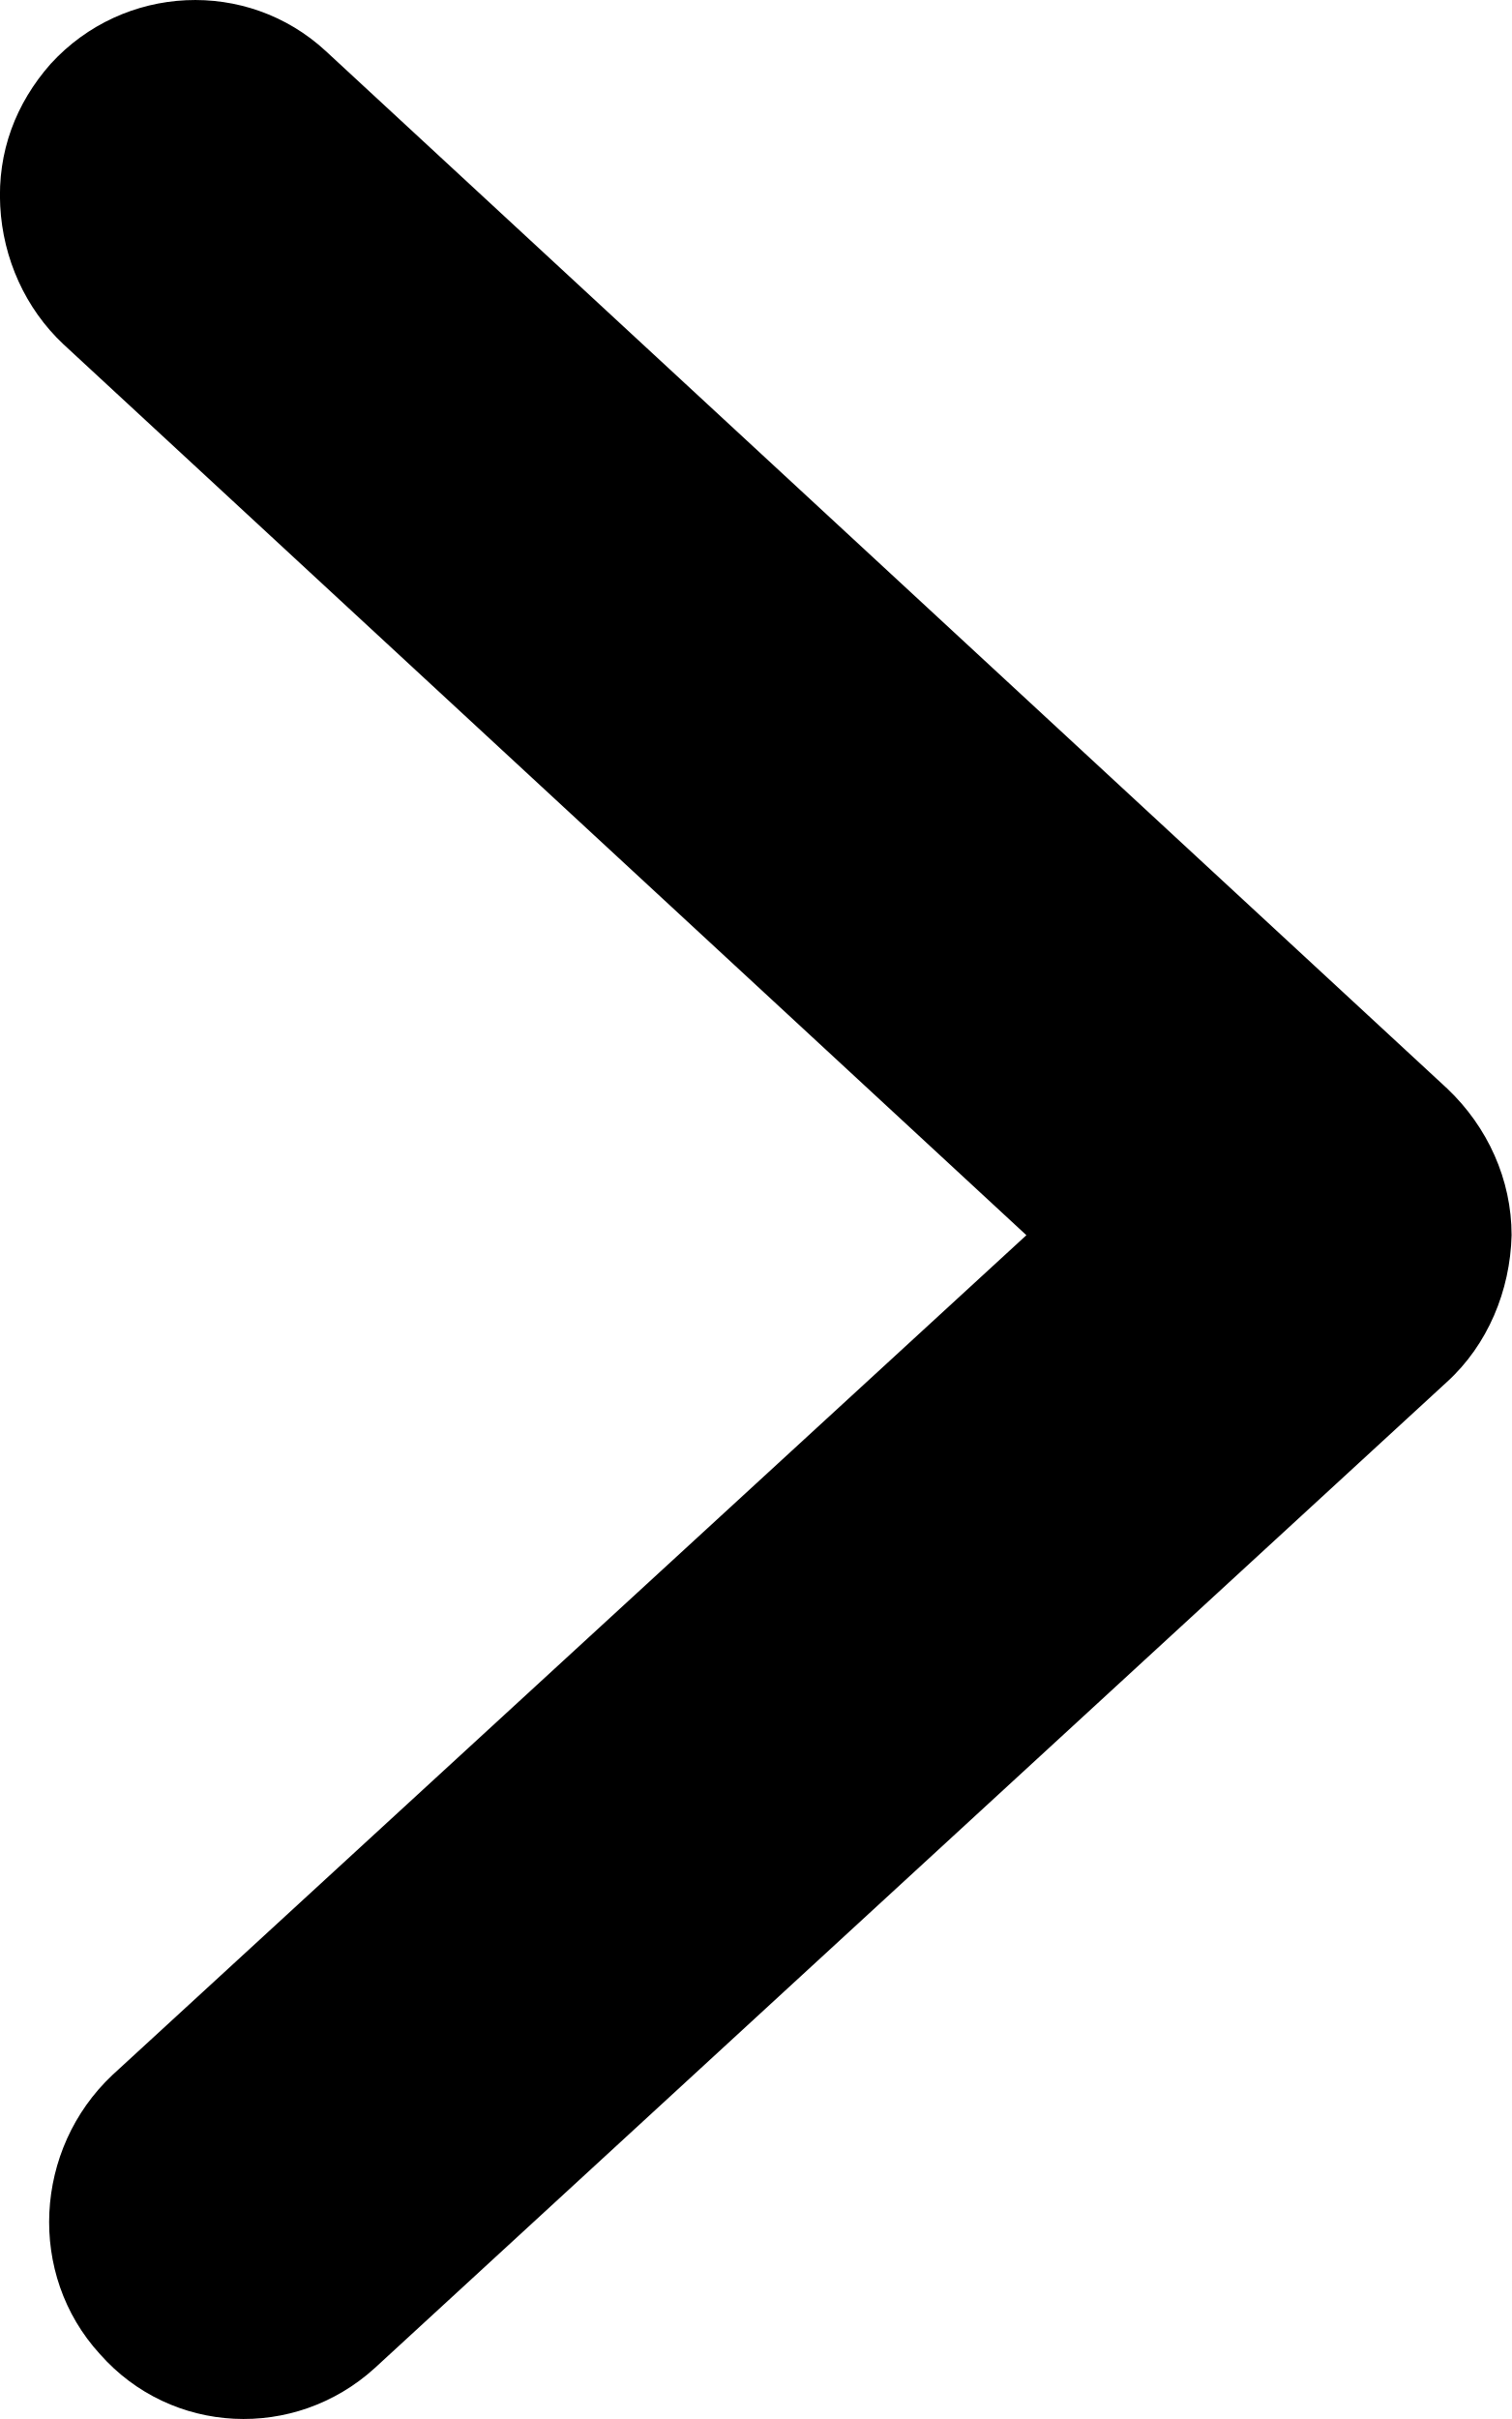
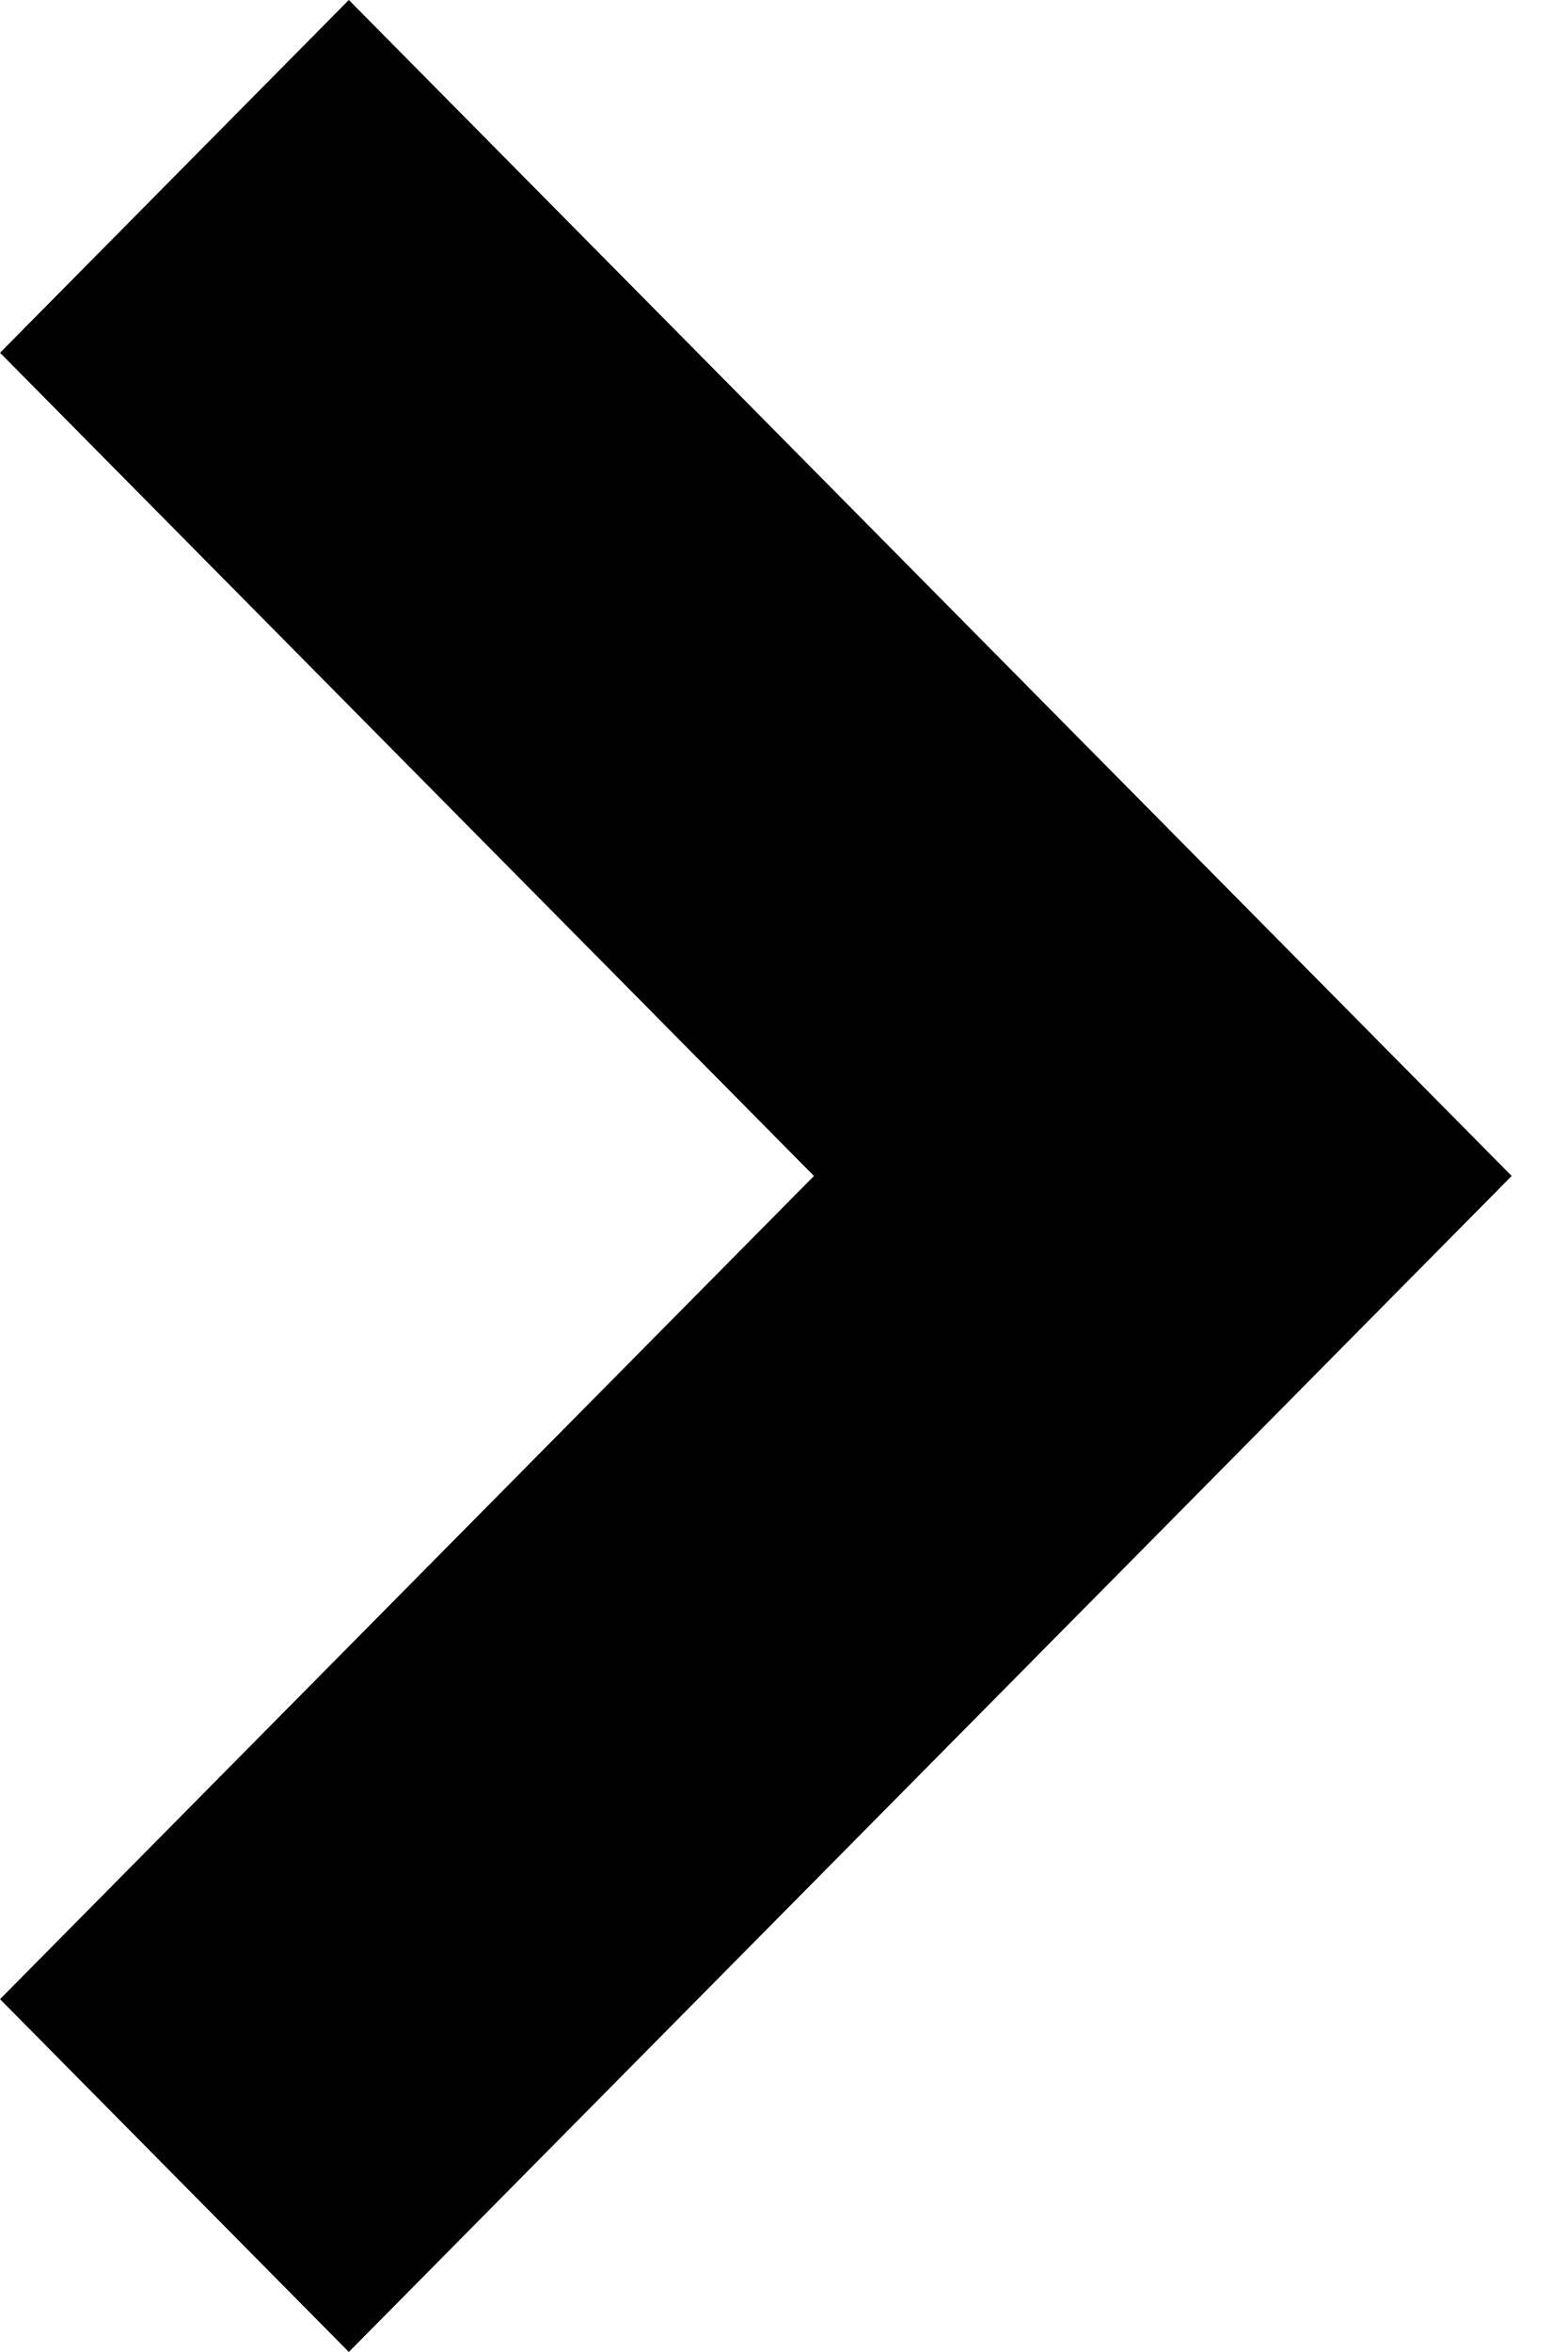
- <svg xmlns="http://www.w3.org/2000/svg" width="160px" height="256px" fill="#000000" viewBox="0 0 160 256" version="1.1">
-   <path d="M6.816,-29.201 C2.528,-33.265 2.84217094e-14,-38.849 2.84217094e-14,-44.721 C0.144,-50.593 2.528,-56.321 6.832,-60.241 L120.352,-164.625 C128.816,-172.305 141.872,-171.713 149.44,-163.121 C157.152,-154.689 156.416,-141.425 148.112,-133.601 L51.36,-44.721 L153.312,49.583 C157.312,53.343 159.696,58.623 159.984,64.191 C160.288,69.919 158.352,75.039 154.64,79.247 C146.912,87.695 133.856,88.287 125.536,80.607 L6.816,-29.201 Z" id="Path" transform="translate(80, 128) rotate(-180) translate(-80.00754, 42.00128)" />
+ <svg xmlns="http://www.w3.org/2000/svg" width="16px" height="24px" viewBox="0 0 16 24" version="1.1">
+   <polygon transform="translate(7.714286, 12) rotate(-270) translate(-7.714286, -12) " points="11.314 7.846 19.714 16.154 16.114 19.714 7.714 11.407 -0.686 19.714 -4.286 16.154 7.714 4.286" />
</svg>
